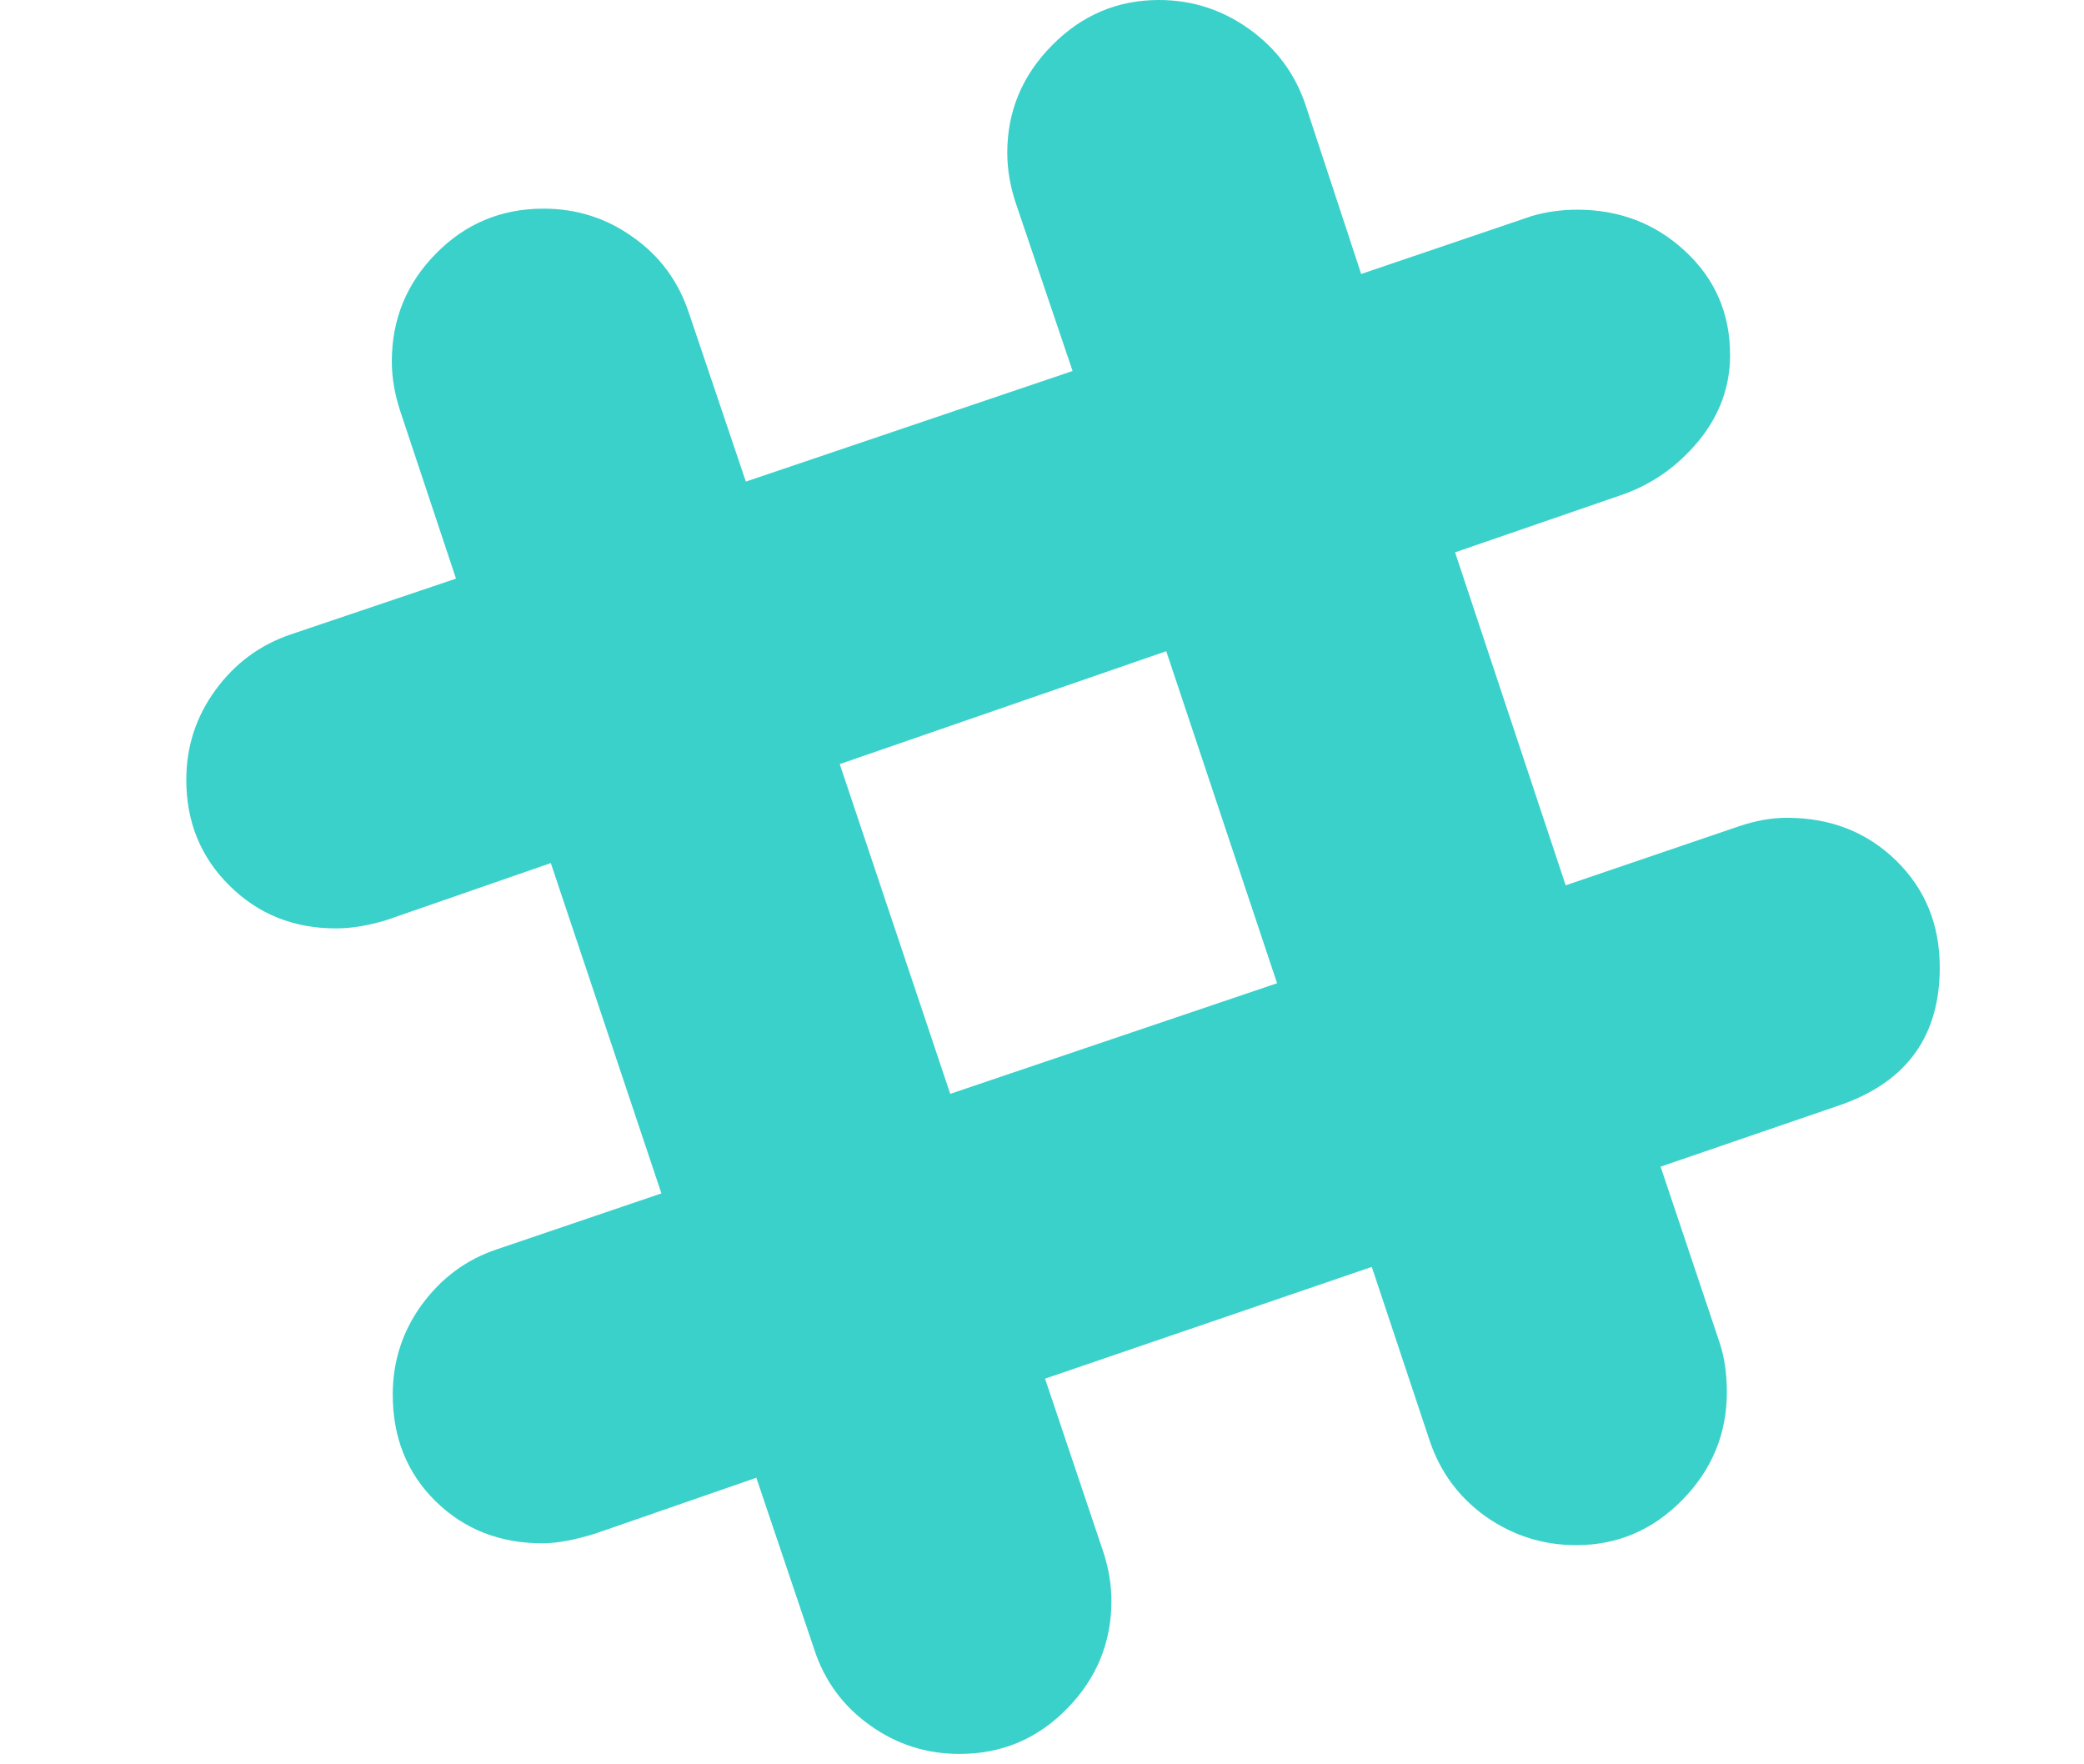
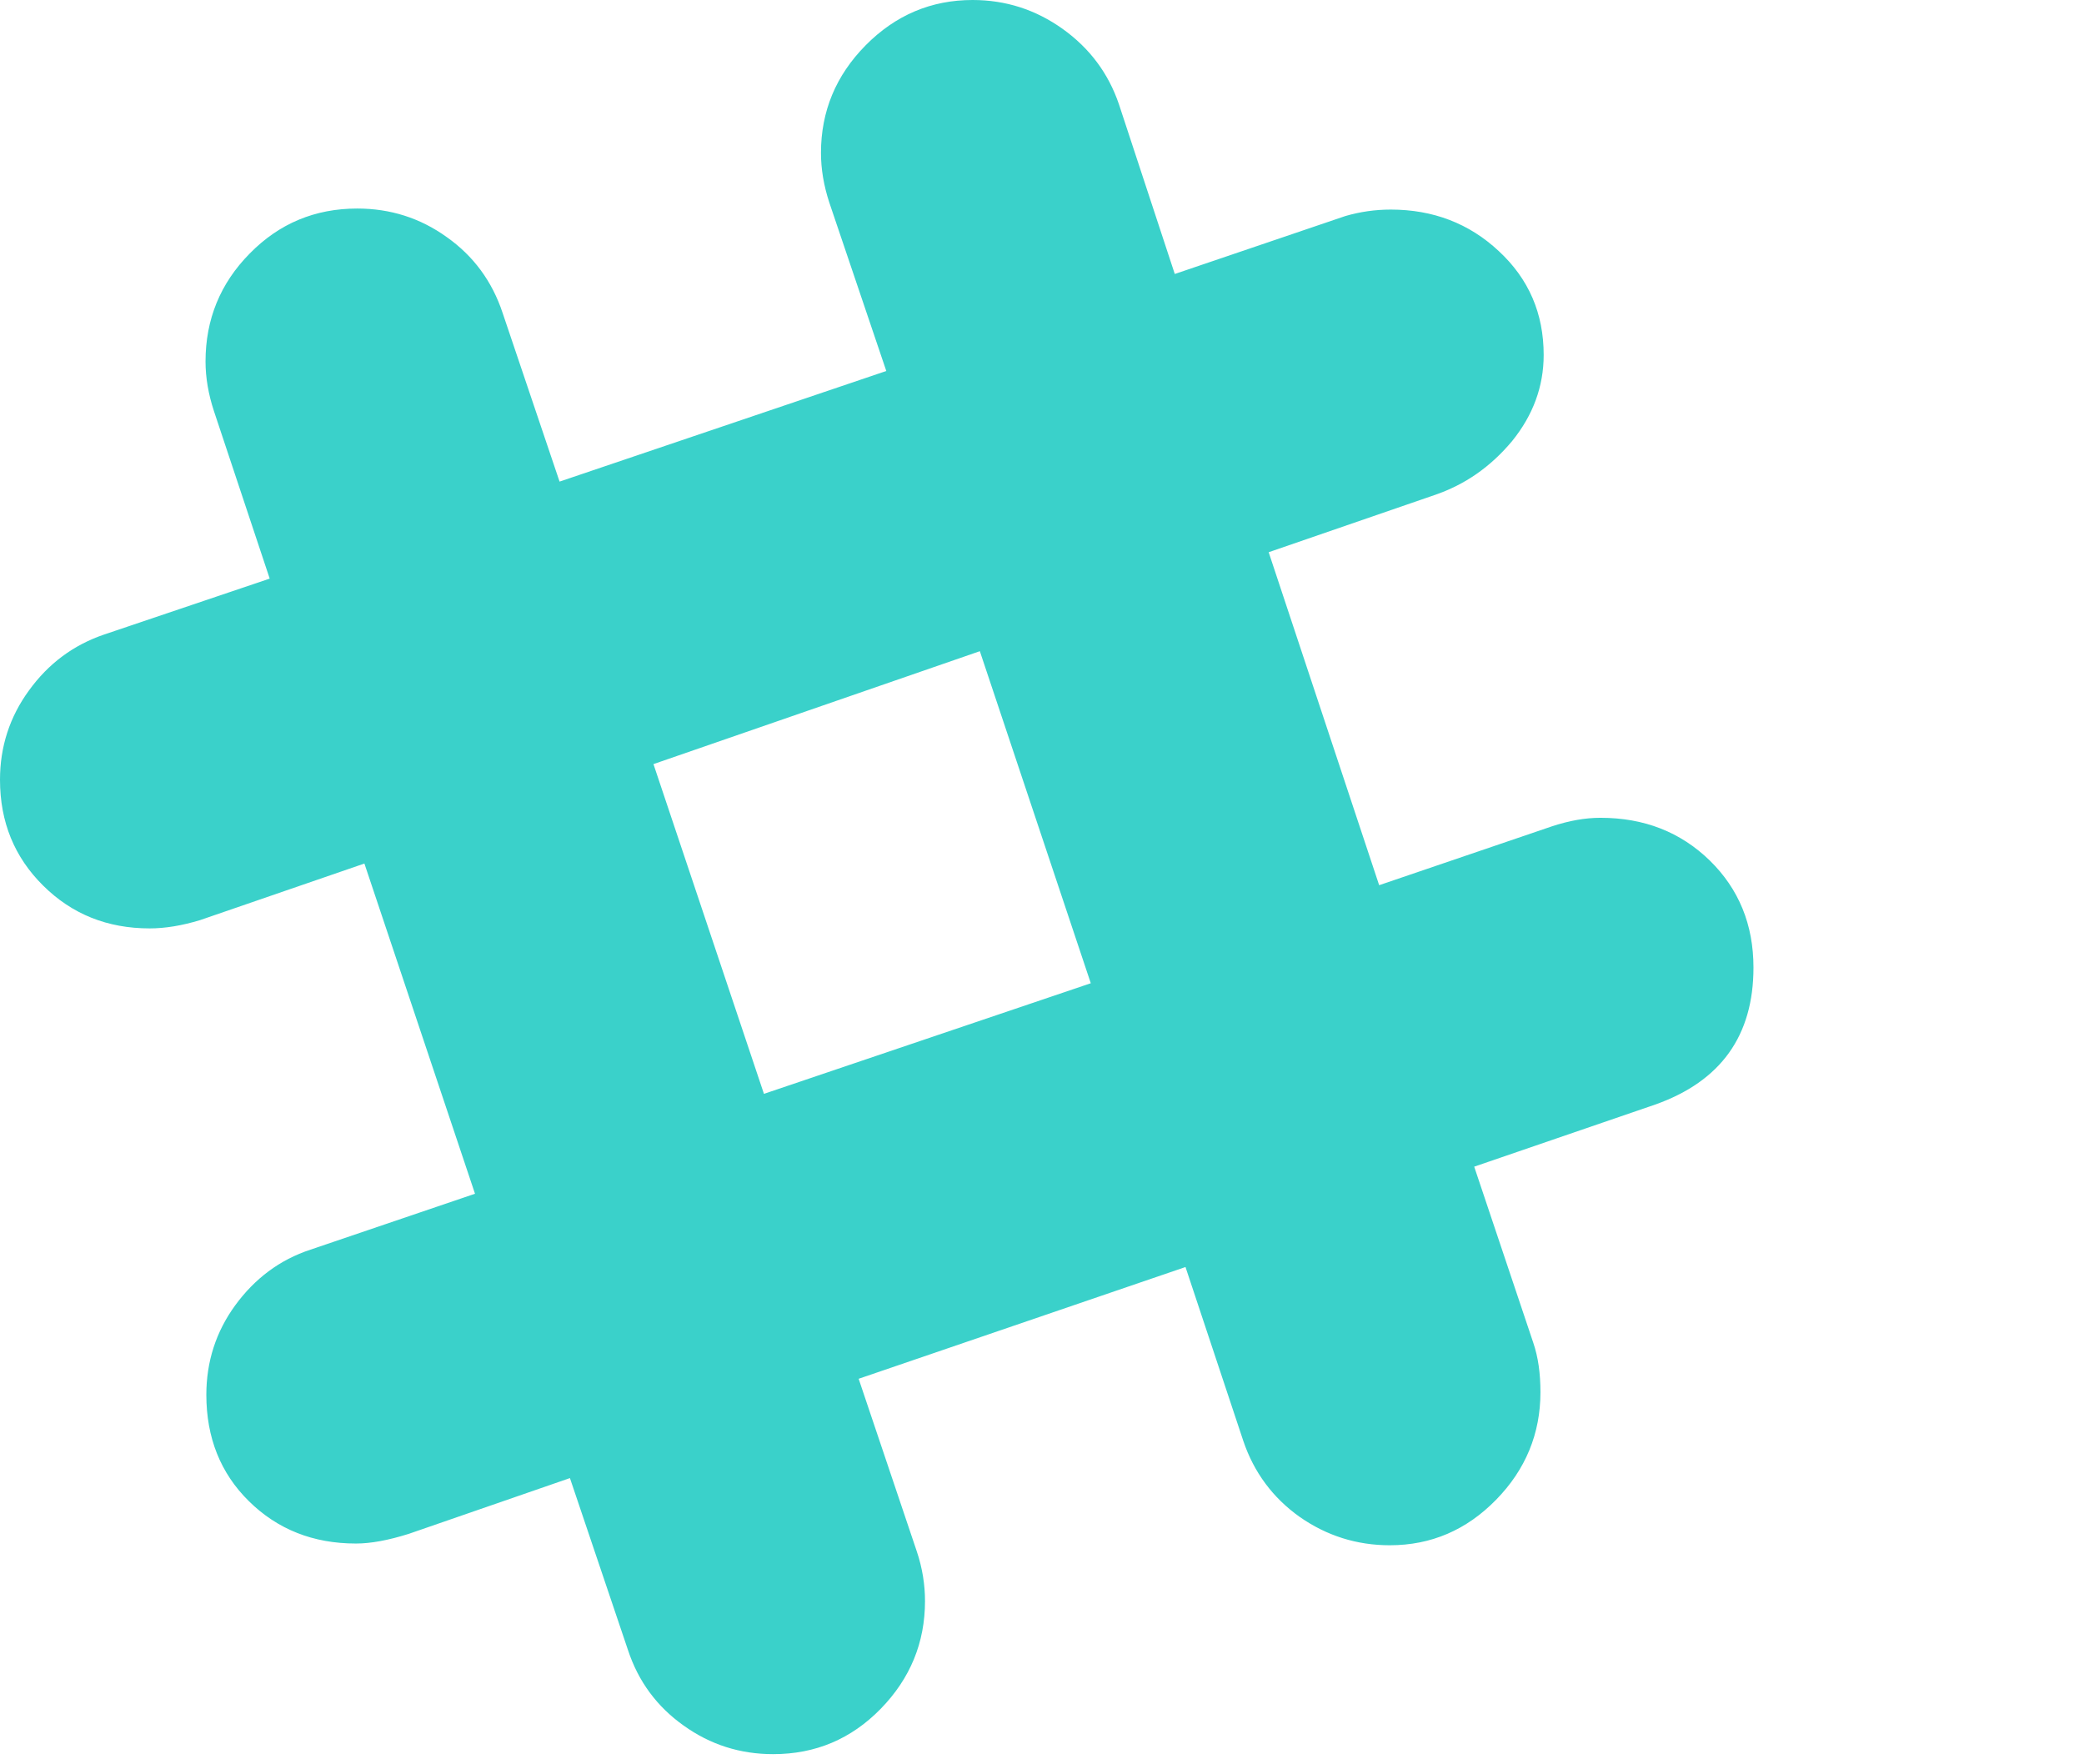
<svg xmlns="http://www.w3.org/2000/svg" version="1.1" id="Layer_1" x="0px" y="0px" width="18.089px" height="15.309px" viewBox="0 0 18.089 15.309" enable-background="new 0 0 18.089 15.309" xml:space="preserve">
  <g id="XMLID_2_">
-     <path id="XMLID_6_" fill="#3AD1CA" d="M15.51,7.098c0.379,0,0.695,0.124,0.948,0.371c0.253,0.247,0.379,0.556,0.379,0.929   c0,0.591-0.283,0.987-0.852,1.189l-1.571,0.539l0.512,1.527c0.043,0.128,0.063,0.271,0.063,0.431c0,0.358-0.128,0.671-0.385,0.933   c-0.256,0.262-0.563,0.394-0.923,0.394c-0.287,0-0.548-0.083-0.783-0.247c-0.232-0.165-0.396-0.385-0.488-0.658l-0.503-1.51   l-2.836,0.97l0.504,1.499c0.049,0.147,0.072,0.291,0.072,0.43c0,0.361-0.128,0.672-0.384,0.934   c-0.257,0.263-0.567,0.394-0.934,0.394c-0.287,0-0.545-0.082-0.777-0.248c-0.231-0.164-0.394-0.383-0.484-0.658l-0.503-1.491   l-1.399,0.485c-0.178,0.055-0.33,0.084-0.458,0.084c-0.372,0-0.681-0.123-0.929-0.367c-0.247-0.244-0.37-0.552-0.37-0.924   c0-0.286,0.083-0.547,0.251-0.778c0.168-0.23,0.385-0.394,0.654-0.483l1.427-0.485L4.781,7.491L3.354,7.986   C3.196,8.034,3.051,8.058,2.916,8.058c-0.366,0-0.674-0.123-0.924-0.371c-0.25-0.247-0.375-0.553-0.375-0.919   c0-0.287,0.084-0.546,0.252-0.777C2.037,5.76,2.254,5.598,2.522,5.507l1.436-0.485L3.474,3.568c-0.048-0.146-0.073-0.29-0.073-0.43   c0-0.366,0.128-0.679,0.384-0.938c0.256-0.26,0.567-0.389,0.933-0.389c0.287,0,0.546,0.082,0.777,0.248   C5.727,2.222,5.889,2.442,5.98,2.717L6.474,4.18L9.31,3.22L8.815,1.757c-0.048-0.147-0.072-0.29-0.072-0.43   c0-0.36,0.129-0.671,0.388-0.933C9.39,0.131,9.7,0,10.059,0c0.288,0,0.548,0.084,0.782,0.251c0.235,0.167,0.398,0.386,0.489,0.654   l0.485,1.473l1.481-0.503c0.128-0.037,0.259-0.055,0.394-0.055c0.366,0,0.68,0.12,0.938,0.361c0.26,0.241,0.389,0.541,0.389,0.901   c0,0.274-0.091,0.523-0.274,0.746c-0.184,0.222-0.408,0.38-0.677,0.471L12.63,4.794l0.96,2.89l1.5-0.511   C15.237,7.123,15.376,7.098,15.51,7.098z M8.248,9.494l2.837-0.96l-0.962-2.882L7.289,6.632L8.248,9.494z" />
+     <path id="XMLID_6_" fill="#3AD1CA" d="M13.892,7.098c0.38,0,0.695,0.124,0.949,0.371c0.252,0.247,0.379,0.556,0.379,0.929   c0,0.591-0.283,0.987-0.853,1.189l-1.571,0.539l0.512,1.526c0.044,0.128,0.063,0.271,0.063,0.432c0,0.357-0.128,0.671-0.385,0.933   c-0.256,0.262-0.563,0.395-0.923,0.395c-0.287,0-0.549-0.083-0.783-0.247c-0.232-0.165-0.396-0.386-0.488-0.658l-0.502-1.51   l-2.837,0.97l0.505,1.499c0.049,0.146,0.071,0.291,0.071,0.43c0,0.361-0.128,0.672-0.384,0.935   c-0.257,0.263-0.567,0.394-0.934,0.394c-0.287,0-0.545-0.082-0.777-0.248c-0.231-0.164-0.394-0.383-0.484-0.658l-0.503-1.49   l-1.399,0.484c-0.178,0.056-0.33,0.084-0.458,0.084c-0.372,0-0.681-0.123-0.929-0.367c-0.247-0.243-0.37-0.552-0.37-0.924   c0-0.286,0.083-0.547,0.251-0.777s0.385-0.395,0.654-0.483l1.427-0.485l-0.96-2.866L1.737,7.986   C1.579,8.034,1.434,8.058,1.299,8.058c-0.366,0-0.674-0.123-0.924-0.371C0.125,7.44,0,7.134,0,6.768   c0-0.287,0.084-0.546,0.252-0.776C0.42,5.76,0.637,5.598,0.905,5.507l1.436-0.485L1.857,3.568c-0.048-0.146-0.073-0.29-0.073-0.43   c0-0.366,0.128-0.679,0.384-0.938c0.256-0.261,0.567-0.39,0.933-0.39c0.287,0,0.546,0.082,0.777,0.248   C4.11,2.222,4.272,2.442,4.363,2.717L4.857,4.18l2.836-0.96L7.198,1.757C7.15,1.61,7.126,1.467,7.126,1.327   c0-0.36,0.129-0.672,0.388-0.934C7.773,0.131,8.083,0,8.442,0C8.73,0,8.99,0.084,9.224,0.251s0.397,0.386,0.488,0.653l0.485,1.474   l1.481-0.503c0.127-0.037,0.259-0.056,0.394-0.056c0.366,0,0.681,0.12,0.938,0.361c0.26,0.241,0.389,0.541,0.389,0.901   c0,0.273-0.092,0.522-0.273,0.746c-0.185,0.222-0.408,0.38-0.678,0.471l-1.436,0.495l0.959,2.89l1.5-0.511   C13.62,7.123,13.759,7.098,13.892,7.098z M6.631,9.494l2.837-0.96L8.505,5.652l-2.833,0.98L6.631,9.494z" />
  </g>
</svg>
